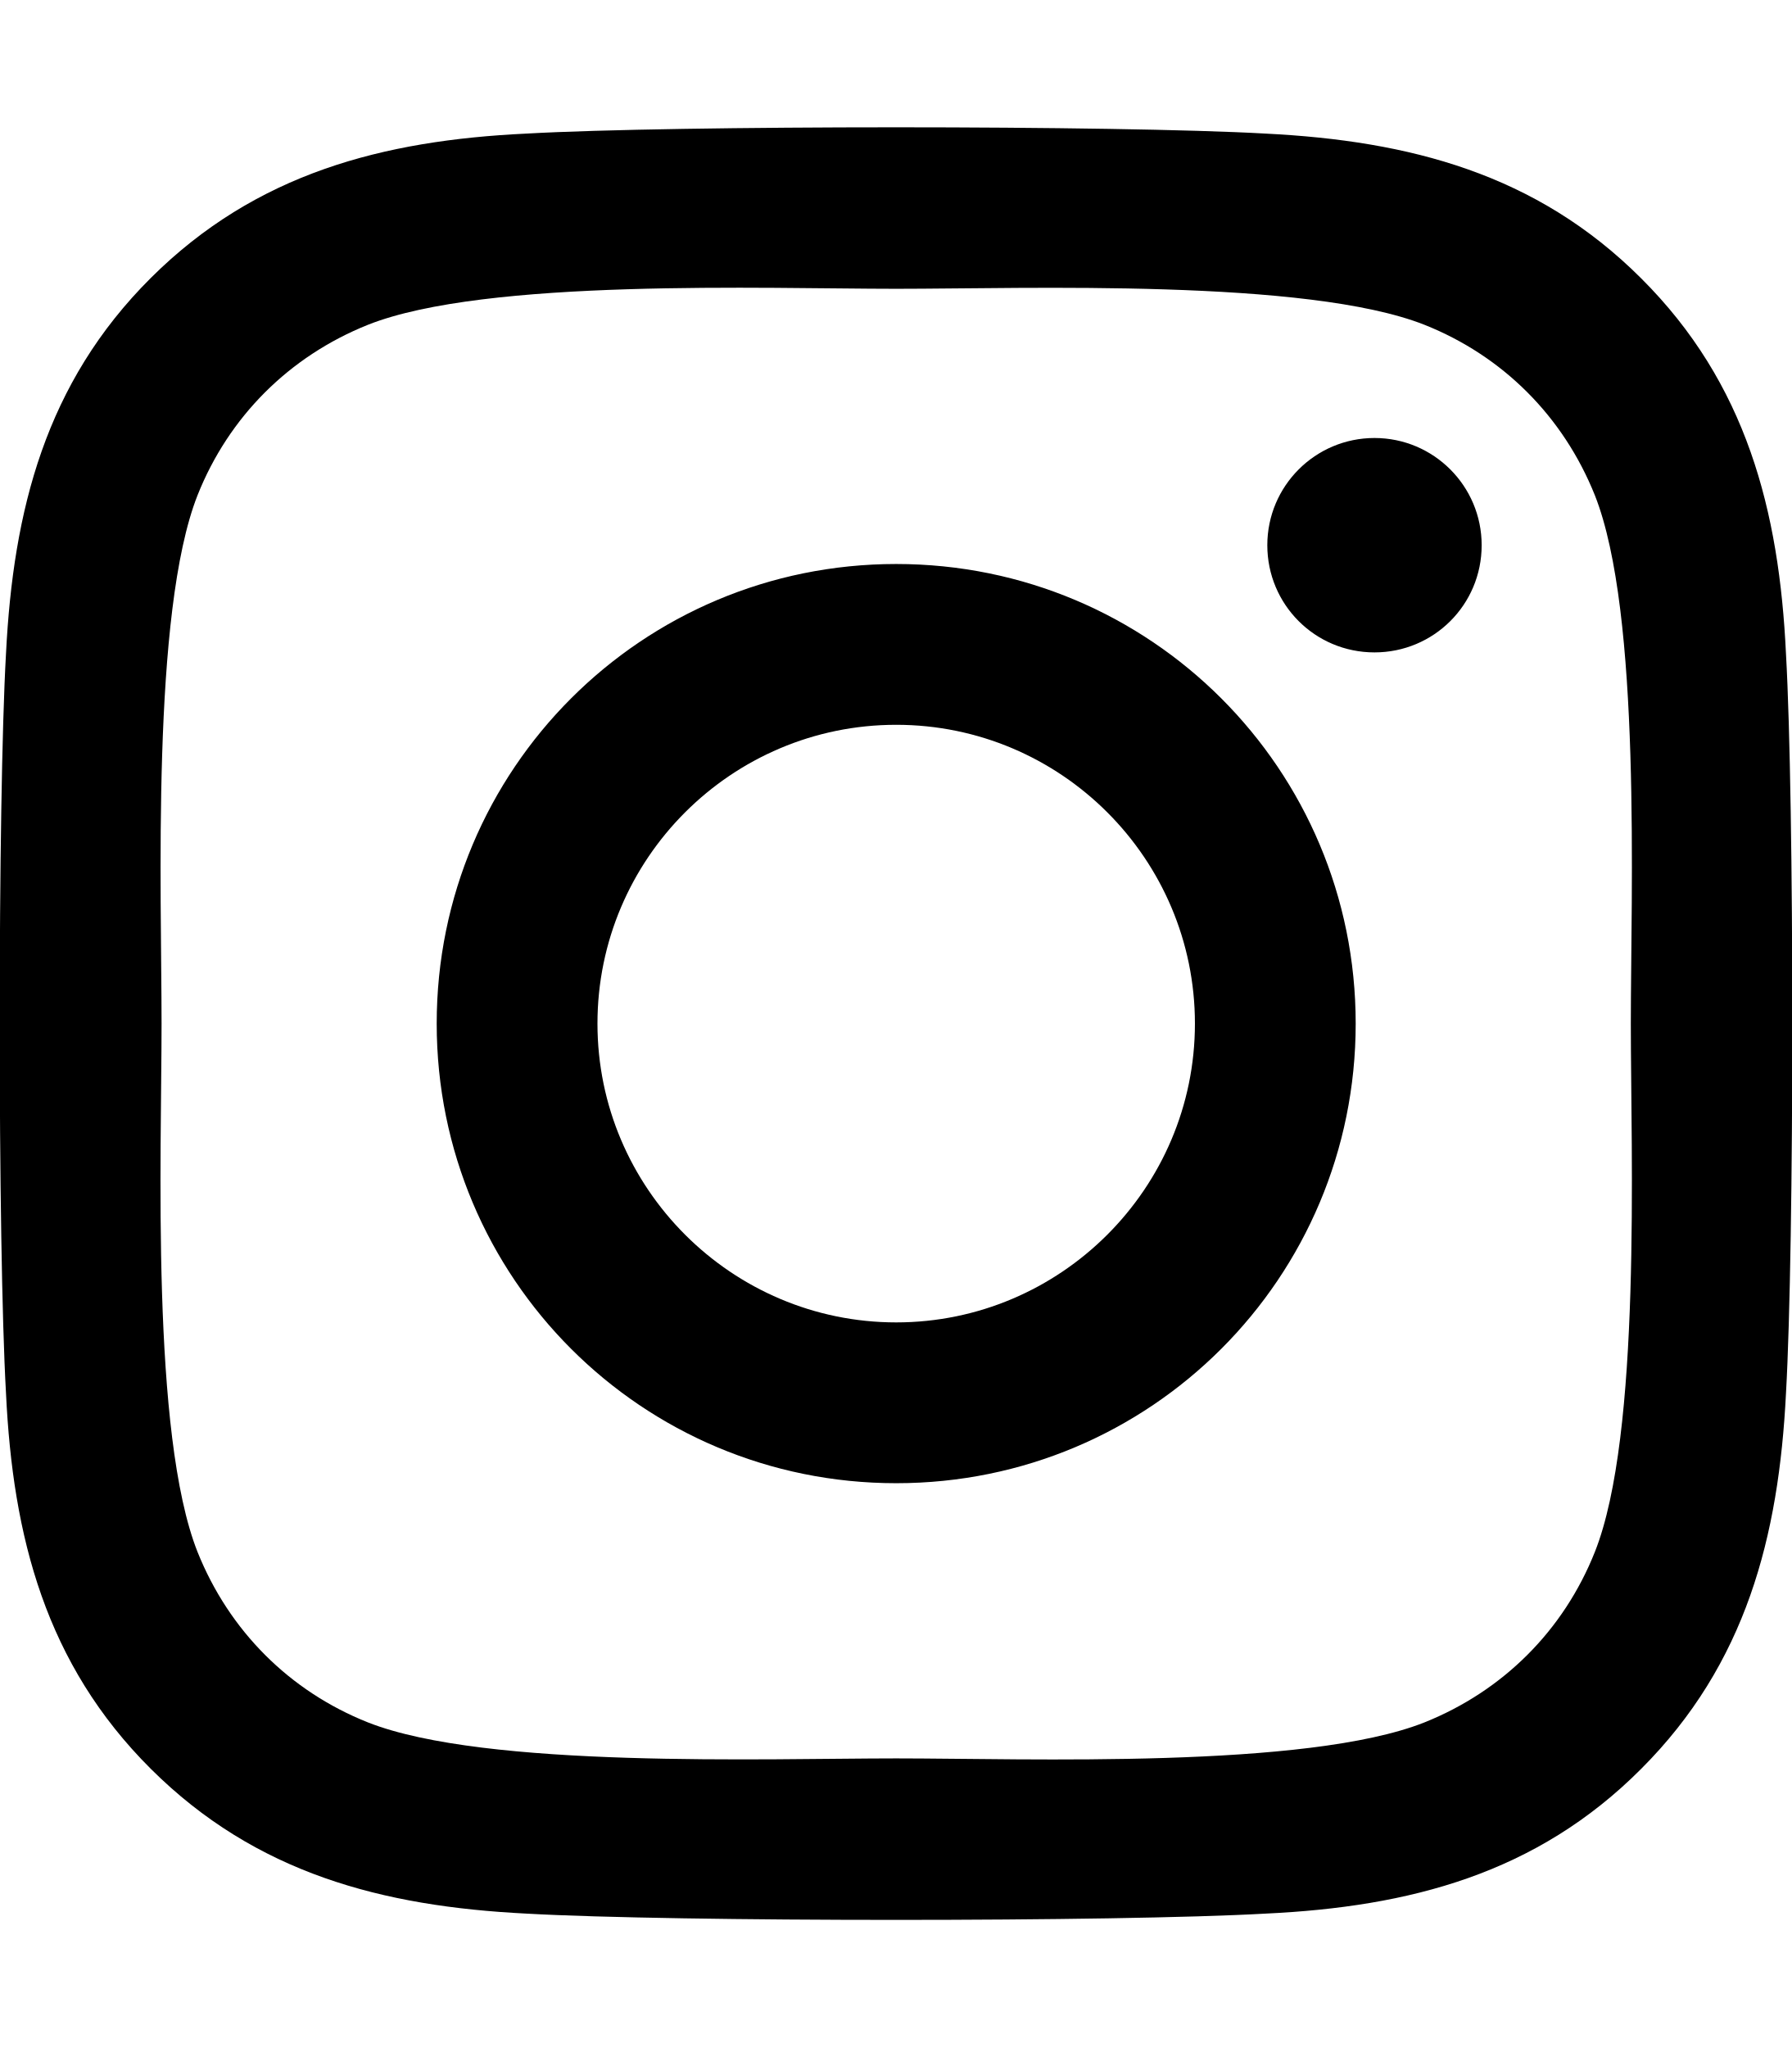
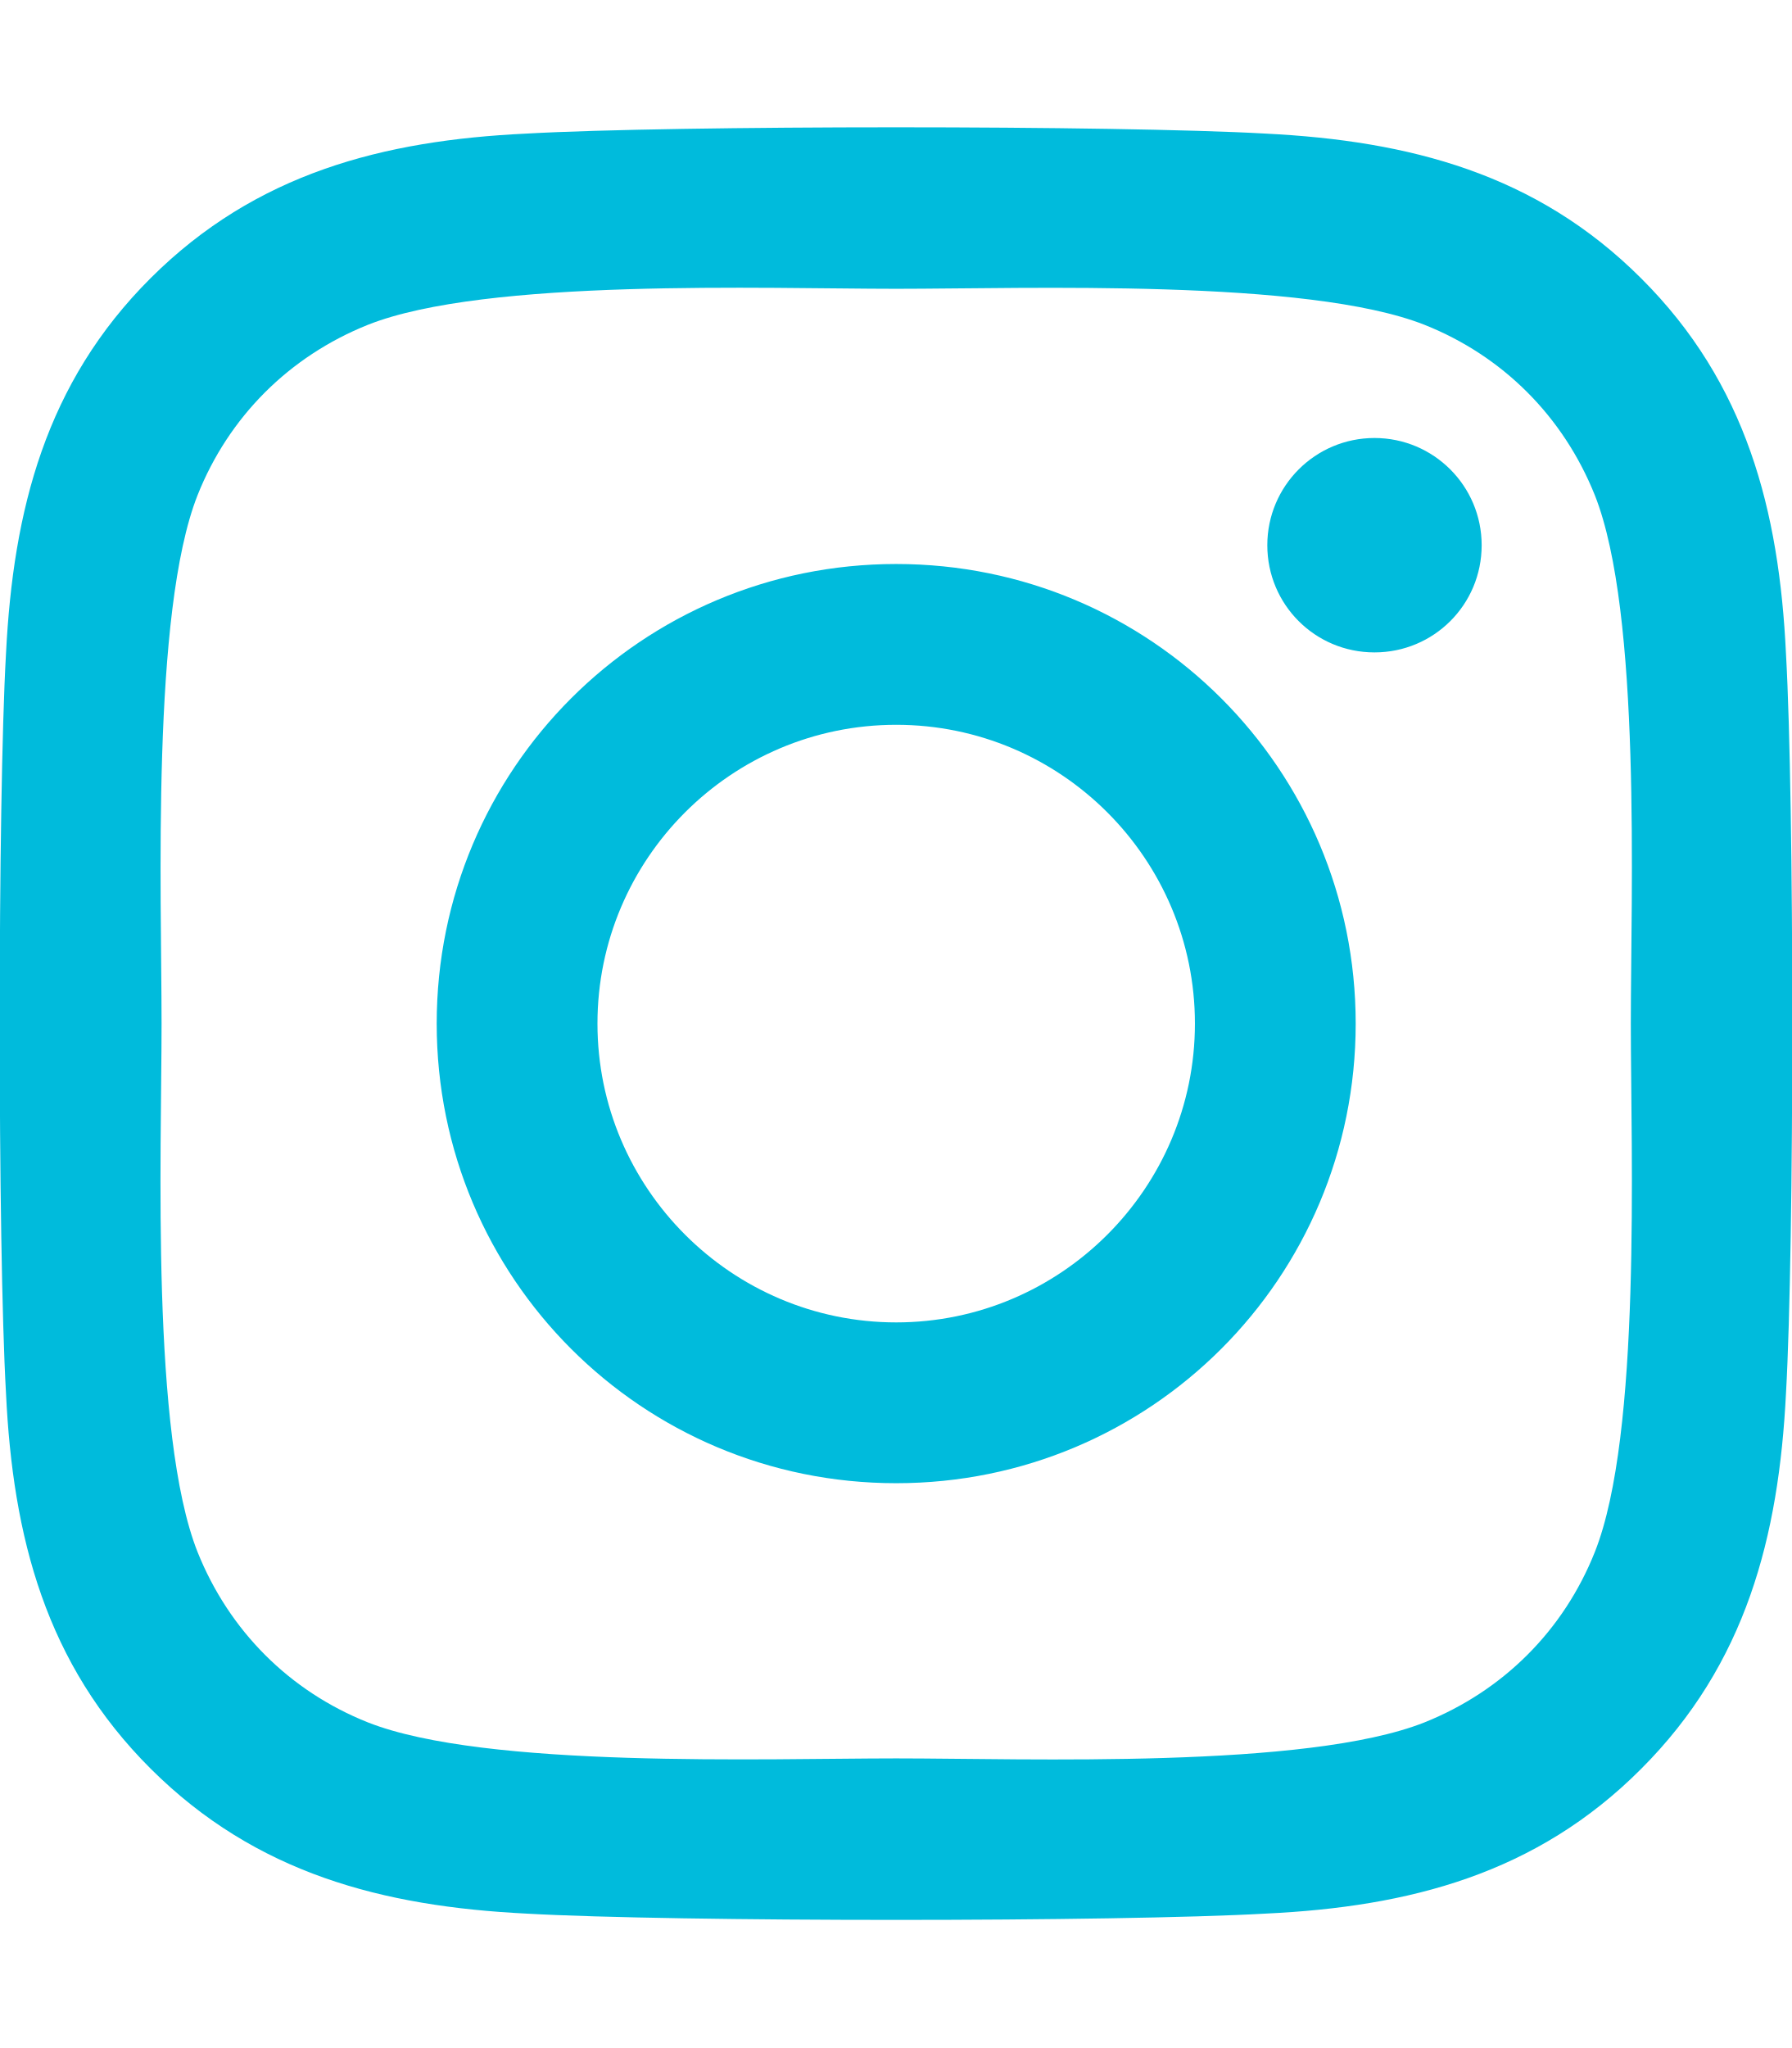
- <svg xmlns="http://www.w3.org/2000/svg" aria-hidden="true" focusable="false" data-prefix="fab" data-icon="instagram" class="svg-inline--fa fa-instagram fa-w-14" role="img" viewBox="0 0 448 512">
-   <path fill="currentColor" d="M224.1 141c-63.6 0-114.9 51.3-114.9 114.9s51.3 114.9 114.9 114.9S339 319.5 339 255.9 287.7 141 224.1 141zm0 189.6c-41.1 0-74.7-33.5-74.7-74.7s33.5-74.7 74.7-74.7 74.7 33.5 74.7 74.7-33.6 74.7-74.7 74.7zm146.4-194.3c0 14.9-12 26.8-26.8 26.8-14.9 0-26.8-12-26.8-26.8s12-26.8 26.8-26.8 26.8 12 26.8 26.8zm76.1 27.2c-1.7-35.9-9.9-67.7-36.2-93.9-26.2-26.2-58-34.4-93.9-36.2-37-2.1-147.9-2.1-184.9 0-35.8 1.7-67.6 9.9-93.9 36.1s-34.4 58-36.2 93.9c-2.1 37-2.1 147.9 0 184.9 1.7 35.9 9.9 67.7 36.2 93.9s58 34.4 93.9 36.2c37 2.1 147.9 2.1 184.9 0 35.9-1.7 67.7-9.9 93.9-36.2 26.2-26.2 34.4-58 36.2-93.9 2.1-37 2.1-147.8 0-184.8zM398.8 388c-7.8 19.6-22.9 34.7-42.6 42.6-29.5 11.7-99.5 9-132.1 9s-102.7 2.6-132.1-9c-19.6-7.8-34.7-22.9-42.6-42.6-11.7-29.5-9-99.5-9-132.1s-2.6-102.7 9-132.1c7.8-19.6 22.9-34.7 42.6-42.6 29.5-11.7 99.5-9 132.1-9s102.7-2.6 132.1 9c19.6 7.8 34.7 22.9 42.6 42.6 11.7 29.5 9 99.5 9 132.1s2.7 102.7-9 132.1z" />
+ <svg xmlns="http://www.w3.org/2000/svg" aria-hidden="true" focusable="false" data-prefix="fab" data-icon="instagram" class="svg-inline--fa fa-instagram fa-w-14" role="img" viewBox="0 0 448 512" version="1.1" id="svg4">
+   <defs id="defs8" />
+   <path fill="currentColor" d="M224.1 141c-63.6 0-114.9 51.3-114.9 114.9s51.3 114.9 114.9 114.9S339 319.5 339 255.9 287.7 141 224.1 141zm0 189.6c-41.1 0-74.7-33.5-74.7-74.7s33.5-74.7 74.7-74.7 74.7 33.5 74.7 74.7-33.6 74.7-74.7 74.7zm146.4-194.3c0 14.9-12 26.8-26.8 26.8-14.9 0-26.8-12-26.8-26.8s12-26.8 26.8-26.8 26.8 12 26.8 26.8zm76.1 27.2c-1.7-35.9-9.9-67.7-36.2-93.9-26.2-26.2-58-34.4-93.9-36.2-37-2.1-147.9-2.1-184.9 0-35.8 1.7-67.6 9.9-93.9 36.1s-34.4 58-36.2 93.9c-2.1 37-2.1 147.9 0 184.9 1.7 35.9 9.9 67.7 36.2 93.9s58 34.4 93.9 36.2c37 2.1 147.9 2.1 184.9 0 35.9-1.7 67.7-9.9 93.9-36.2 26.2-26.2 34.4-58 36.2-93.9 2.1-37 2.1-147.8 0-184.8zM398.8 388c-7.8 19.6-22.9 34.7-42.6 42.6-29.5 11.7-99.5 9-132.1 9s-102.7 2.6-132.1-9c-19.6-7.8-34.7-22.9-42.6-42.6-11.7-29.5-9-99.5-9-132.1s-2.6-102.7 9-132.1c7.8-19.6 22.9-34.7 42.6-42.6 29.5-11.7 99.5-9 132.1-9s102.7-2.6 132.1 9c19.6 7.8 34.7 22.9 42.6 42.6 11.7 29.5 9 99.5 9 132.1s2.7 102.7-9 132.1z" id="path2" style="fill:#00bbdc;fill-opacity:1" />
</svg>
